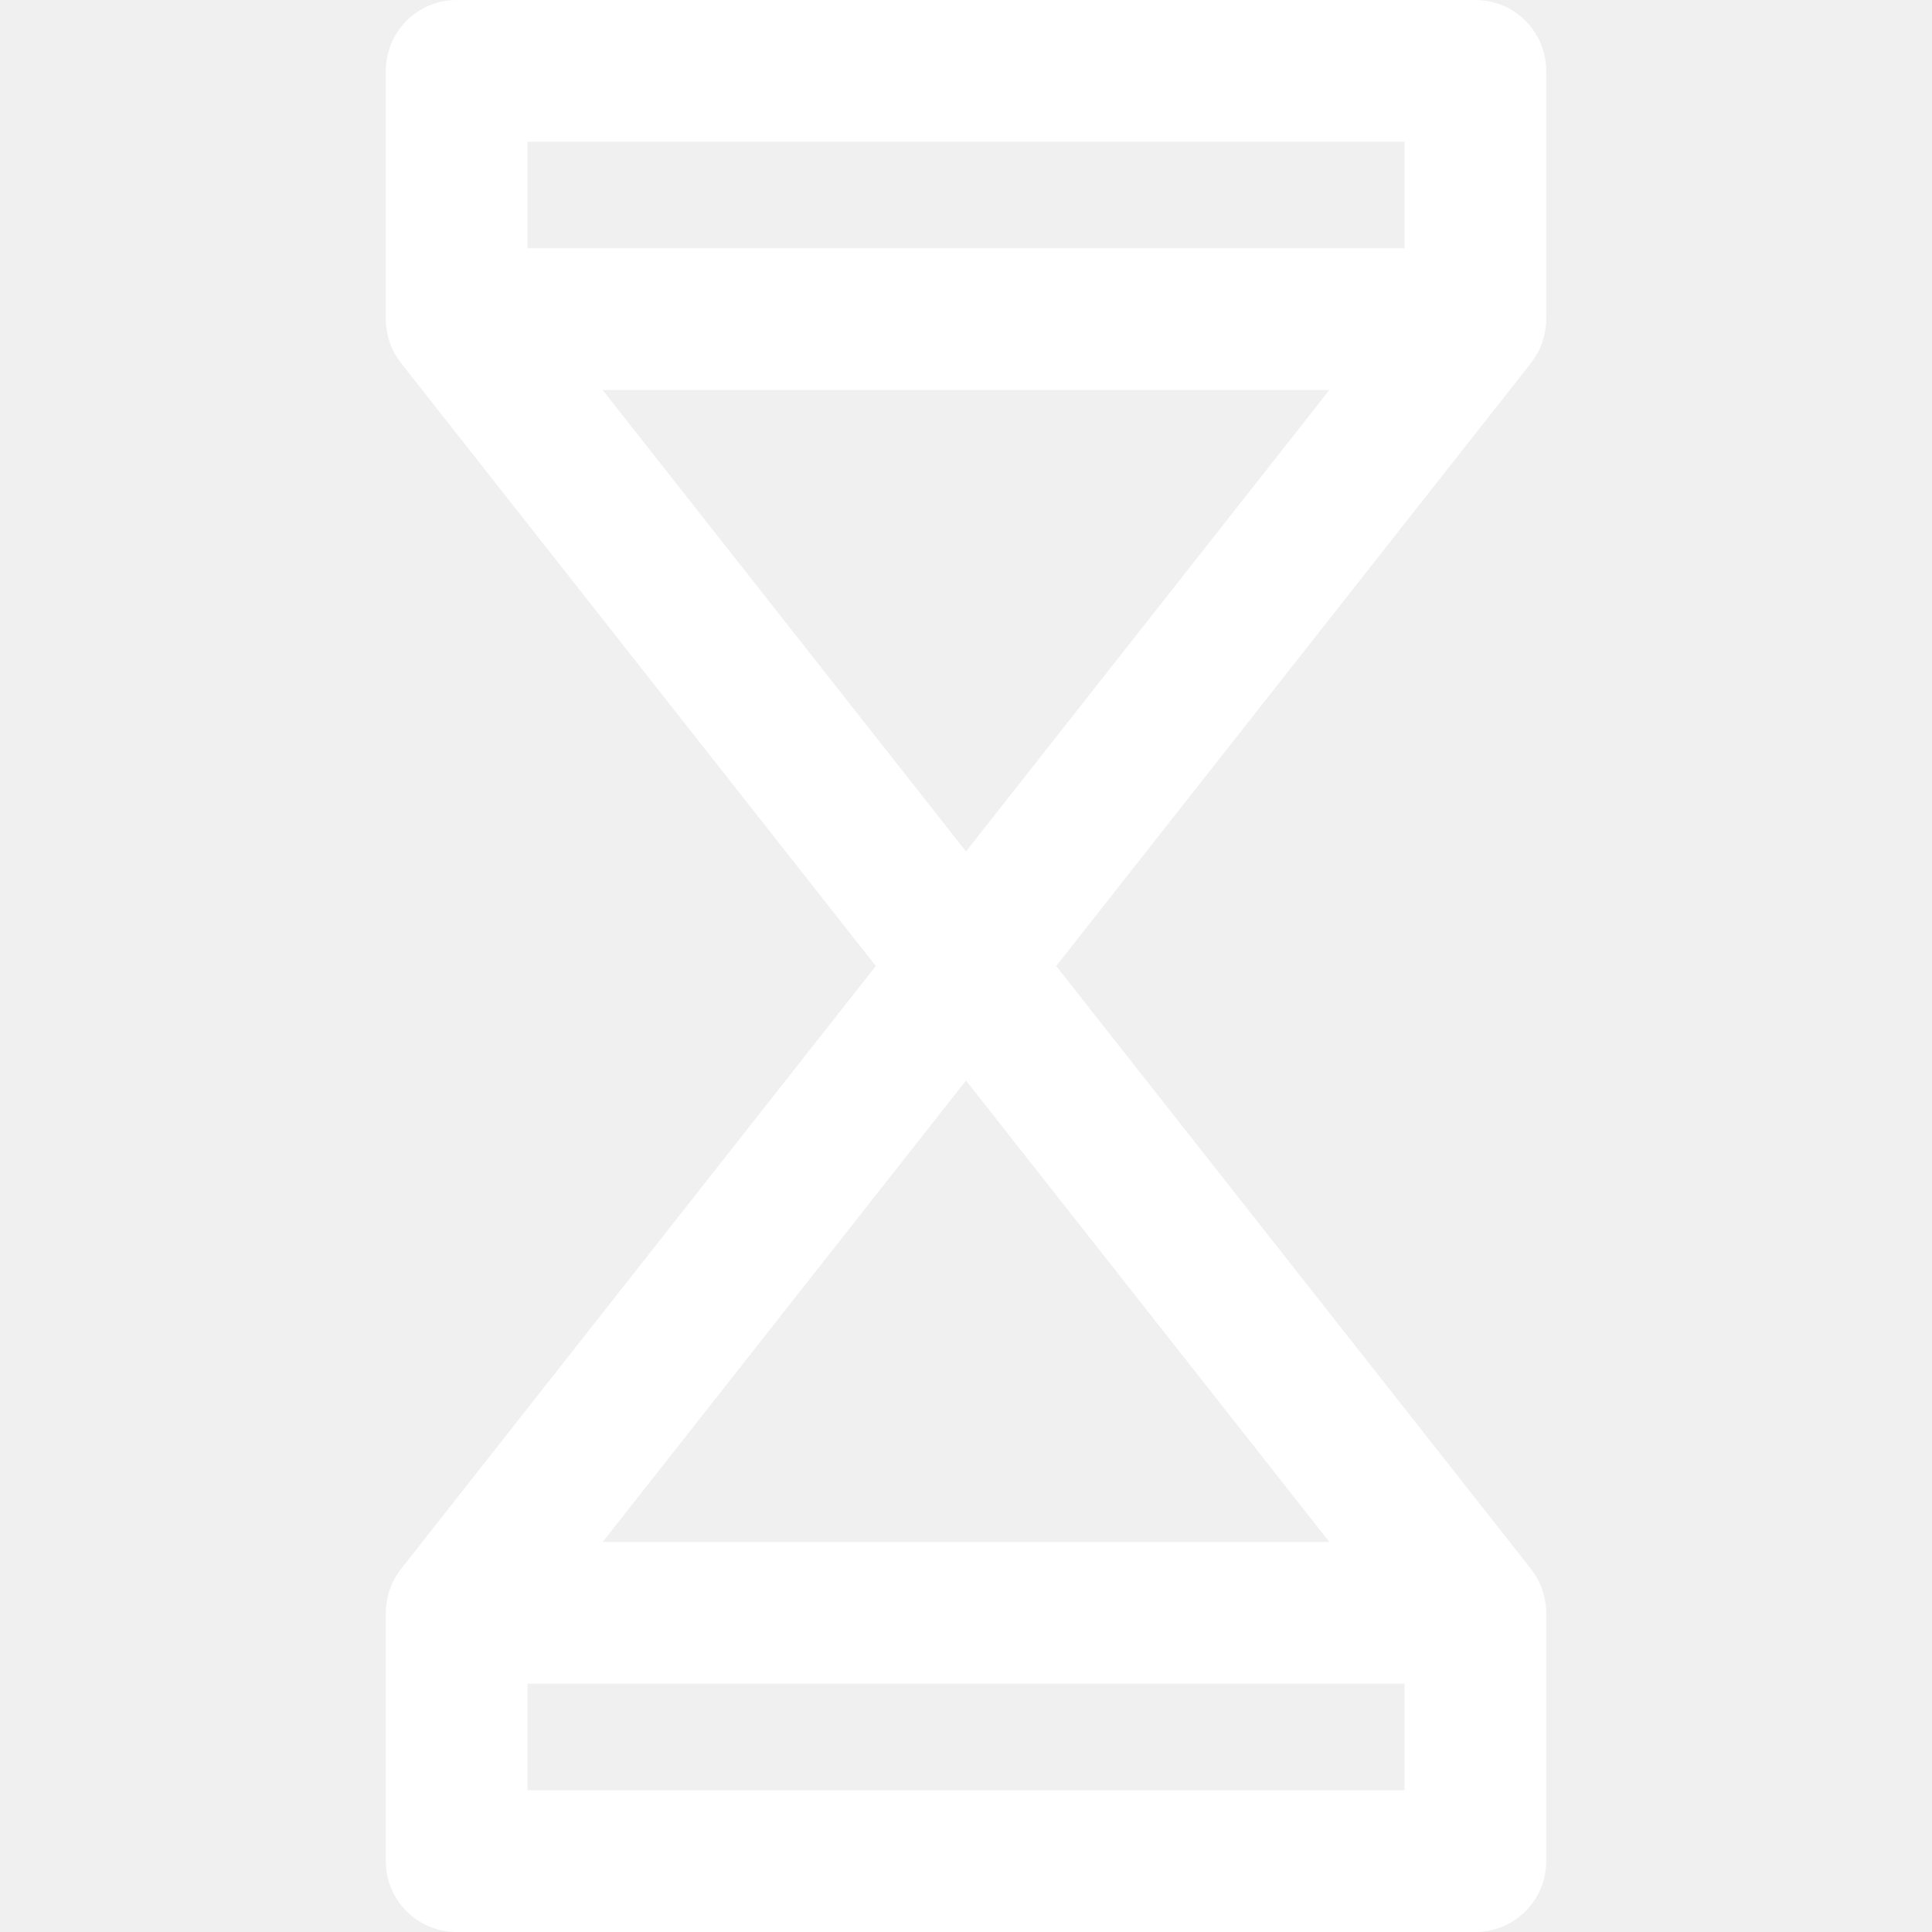
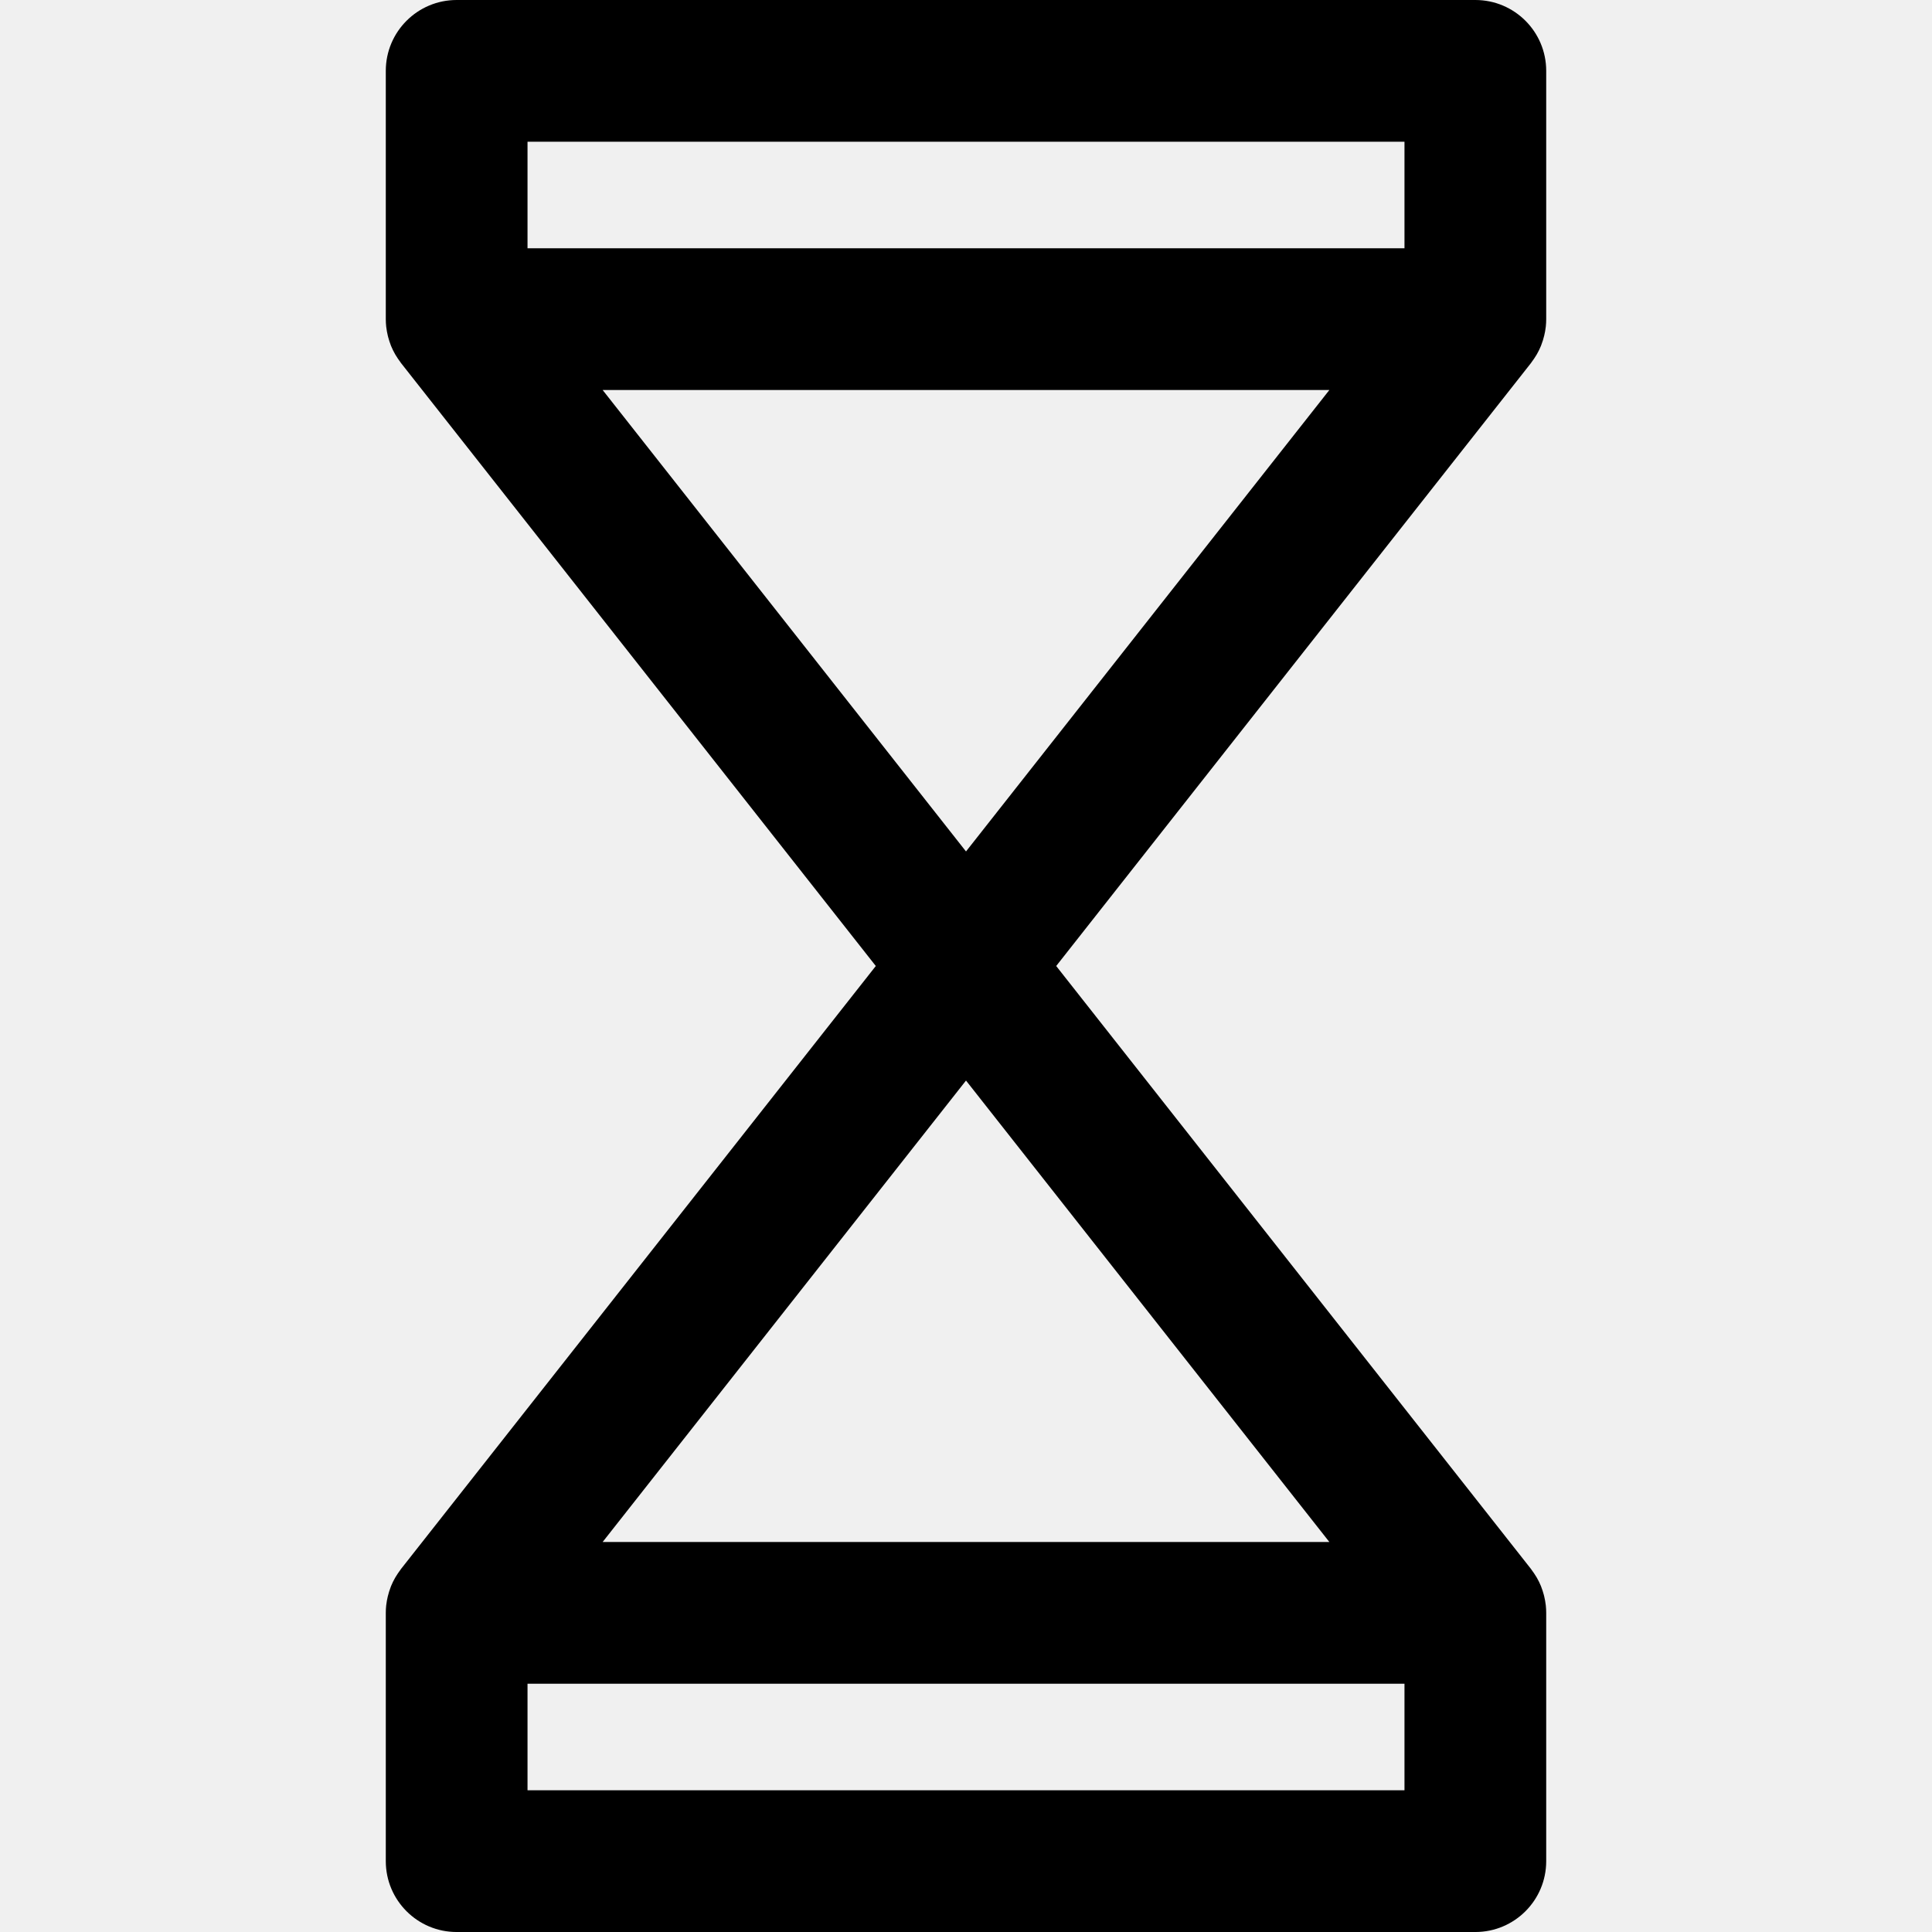
<svg xmlns="http://www.w3.org/2000/svg" width="16" height="16" viewBox="0 0 204.481 204.481">
-   <path d="M162.116 38.31a7.43 7.43 0 00.454-.67c.033-.055.068-.109.1-.164a7.72 7.72 0 00.419-.857c.014-.034.024-.069.038-.104a7.492 7.492 0 00.314-1.008c.068-.288.124-.581.157-.881l.008-.052a7.48 7.48 0 00.043-.796V7.5a7.5 7.5 0 00-7.5-7.5H48.332a7.5 7.5 0 00-7.5 7.5v26.279c0 .269.016.534.043.796l.008.052c.034.3.089.593.157.881.016.069.035.138.053.207.073.273.159.541.261.801.013.034.024.069.038.104.121.296.262.581.419.857.032.056.067.109.1.164.14.232.291.455.454.67.027.035.047.074.074.109l50.255 63.821-50.255 63.821c-.028.035-.047.074-.074.109a7.43 7.43 0 00-.454.67c-.033.055-.068.109-.1.164a7.72 7.72 0 00-.419.857c-.014.034-.024.069-.038.104a7.492 7.492 0 00-.314 1.008 7.308 7.308 0 00-.157.881l-.008.052a7.48 7.48 0 00-.043.796v26.279a7.5 7.5 0 007.5 7.5h107.817a7.5 7.5 0 007.5-7.5v-26.279c0-.269-.016-.534-.043-.796l-.008-.052a7.51 7.51 0 00-.157-.881c-.016-.069-.035-.138-.053-.207a7.492 7.492 0 00-.261-.801c-.013-.034-.024-.069-.038-.104a7.383 7.383 0 00-.419-.857c-.032-.056-.067-.109-.1-.164a7.646 7.646 0 00-.454-.67c-.027-.035-.047-.074-.074-.109l-50.255-63.821 50.255-63.821c.028-.035.047-.074.074-.11zM148.649 15v11.279H55.832V15h92.817zM55.832 189.481v-11.279h92.817v11.279H55.832zm84.866-26.279H63.784l38.457-48.838 38.457 48.838zm-38.457-73.084L63.784 41.279h76.914l-38.457 48.839z" fill="#fff" />
+   <path d="M162.116 38.31a7.43 7.43 0 00.454-.67c.033-.055.068-.109.1-.164a7.72 7.72 0 00.419-.857c.014-.034.024-.069.038-.104a7.492 7.492 0 00.314-1.008c.068-.288.124-.581.157-.881l.008-.052a7.48 7.48 0 00.043-.796V7.5a7.5 7.5 0 00-7.5-7.5H48.332a7.5 7.5 0 00-7.5 7.5v26.279c0 .269.016.534.043.796l.008.052c.034.3.089.593.157.881.016.069.035.138.053.207.073.273.159.541.261.801.013.034.024.069.038.104.121.296.262.581.419.857.032.056.067.109.1.164.14.232.291.455.454.67.027.035.047.074.074.109l50.255 63.821-50.255 63.821c-.028.035-.047.074-.074.109a7.43 7.43 0 00-.454.67c-.033.055-.068.109-.1.164a7.72 7.72 0 00-.419.857c-.014.034-.024.069-.038.104a7.492 7.492 0 00-.314 1.008 7.308 7.308 0 00-.157.881l-.008.052a7.48 7.48 0 00-.043.796v26.279a7.5 7.5 0 007.5 7.5h107.817a7.5 7.5 0 007.5-7.5v-26.279c0-.269-.016-.534-.043-.796l-.008-.052a7.51 7.51 0 00-.157-.881c-.016-.069-.035-.138-.053-.207a7.492 7.492 0 00-.261-.801c-.013-.034-.024-.069-.038-.104a7.383 7.383 0 00-.419-.857c-.032-.056-.067-.109-.1-.164a7.646 7.646 0 00-.454-.67c-.027-.035-.047-.074-.074-.109l-50.255-63.821 50.255-63.821c.028-.035.047-.074.074-.11zM148.649 15v11.279H55.832V15h92.817zM55.832 189.481v-11.279h92.817v11.279H55.832zm84.866-26.279H63.784l38.457-48.838 38.457 48.838zm-38.457-73.084L63.784 41.279h76.914l-38.457 48.839z" fill="#000" />
</svg>
